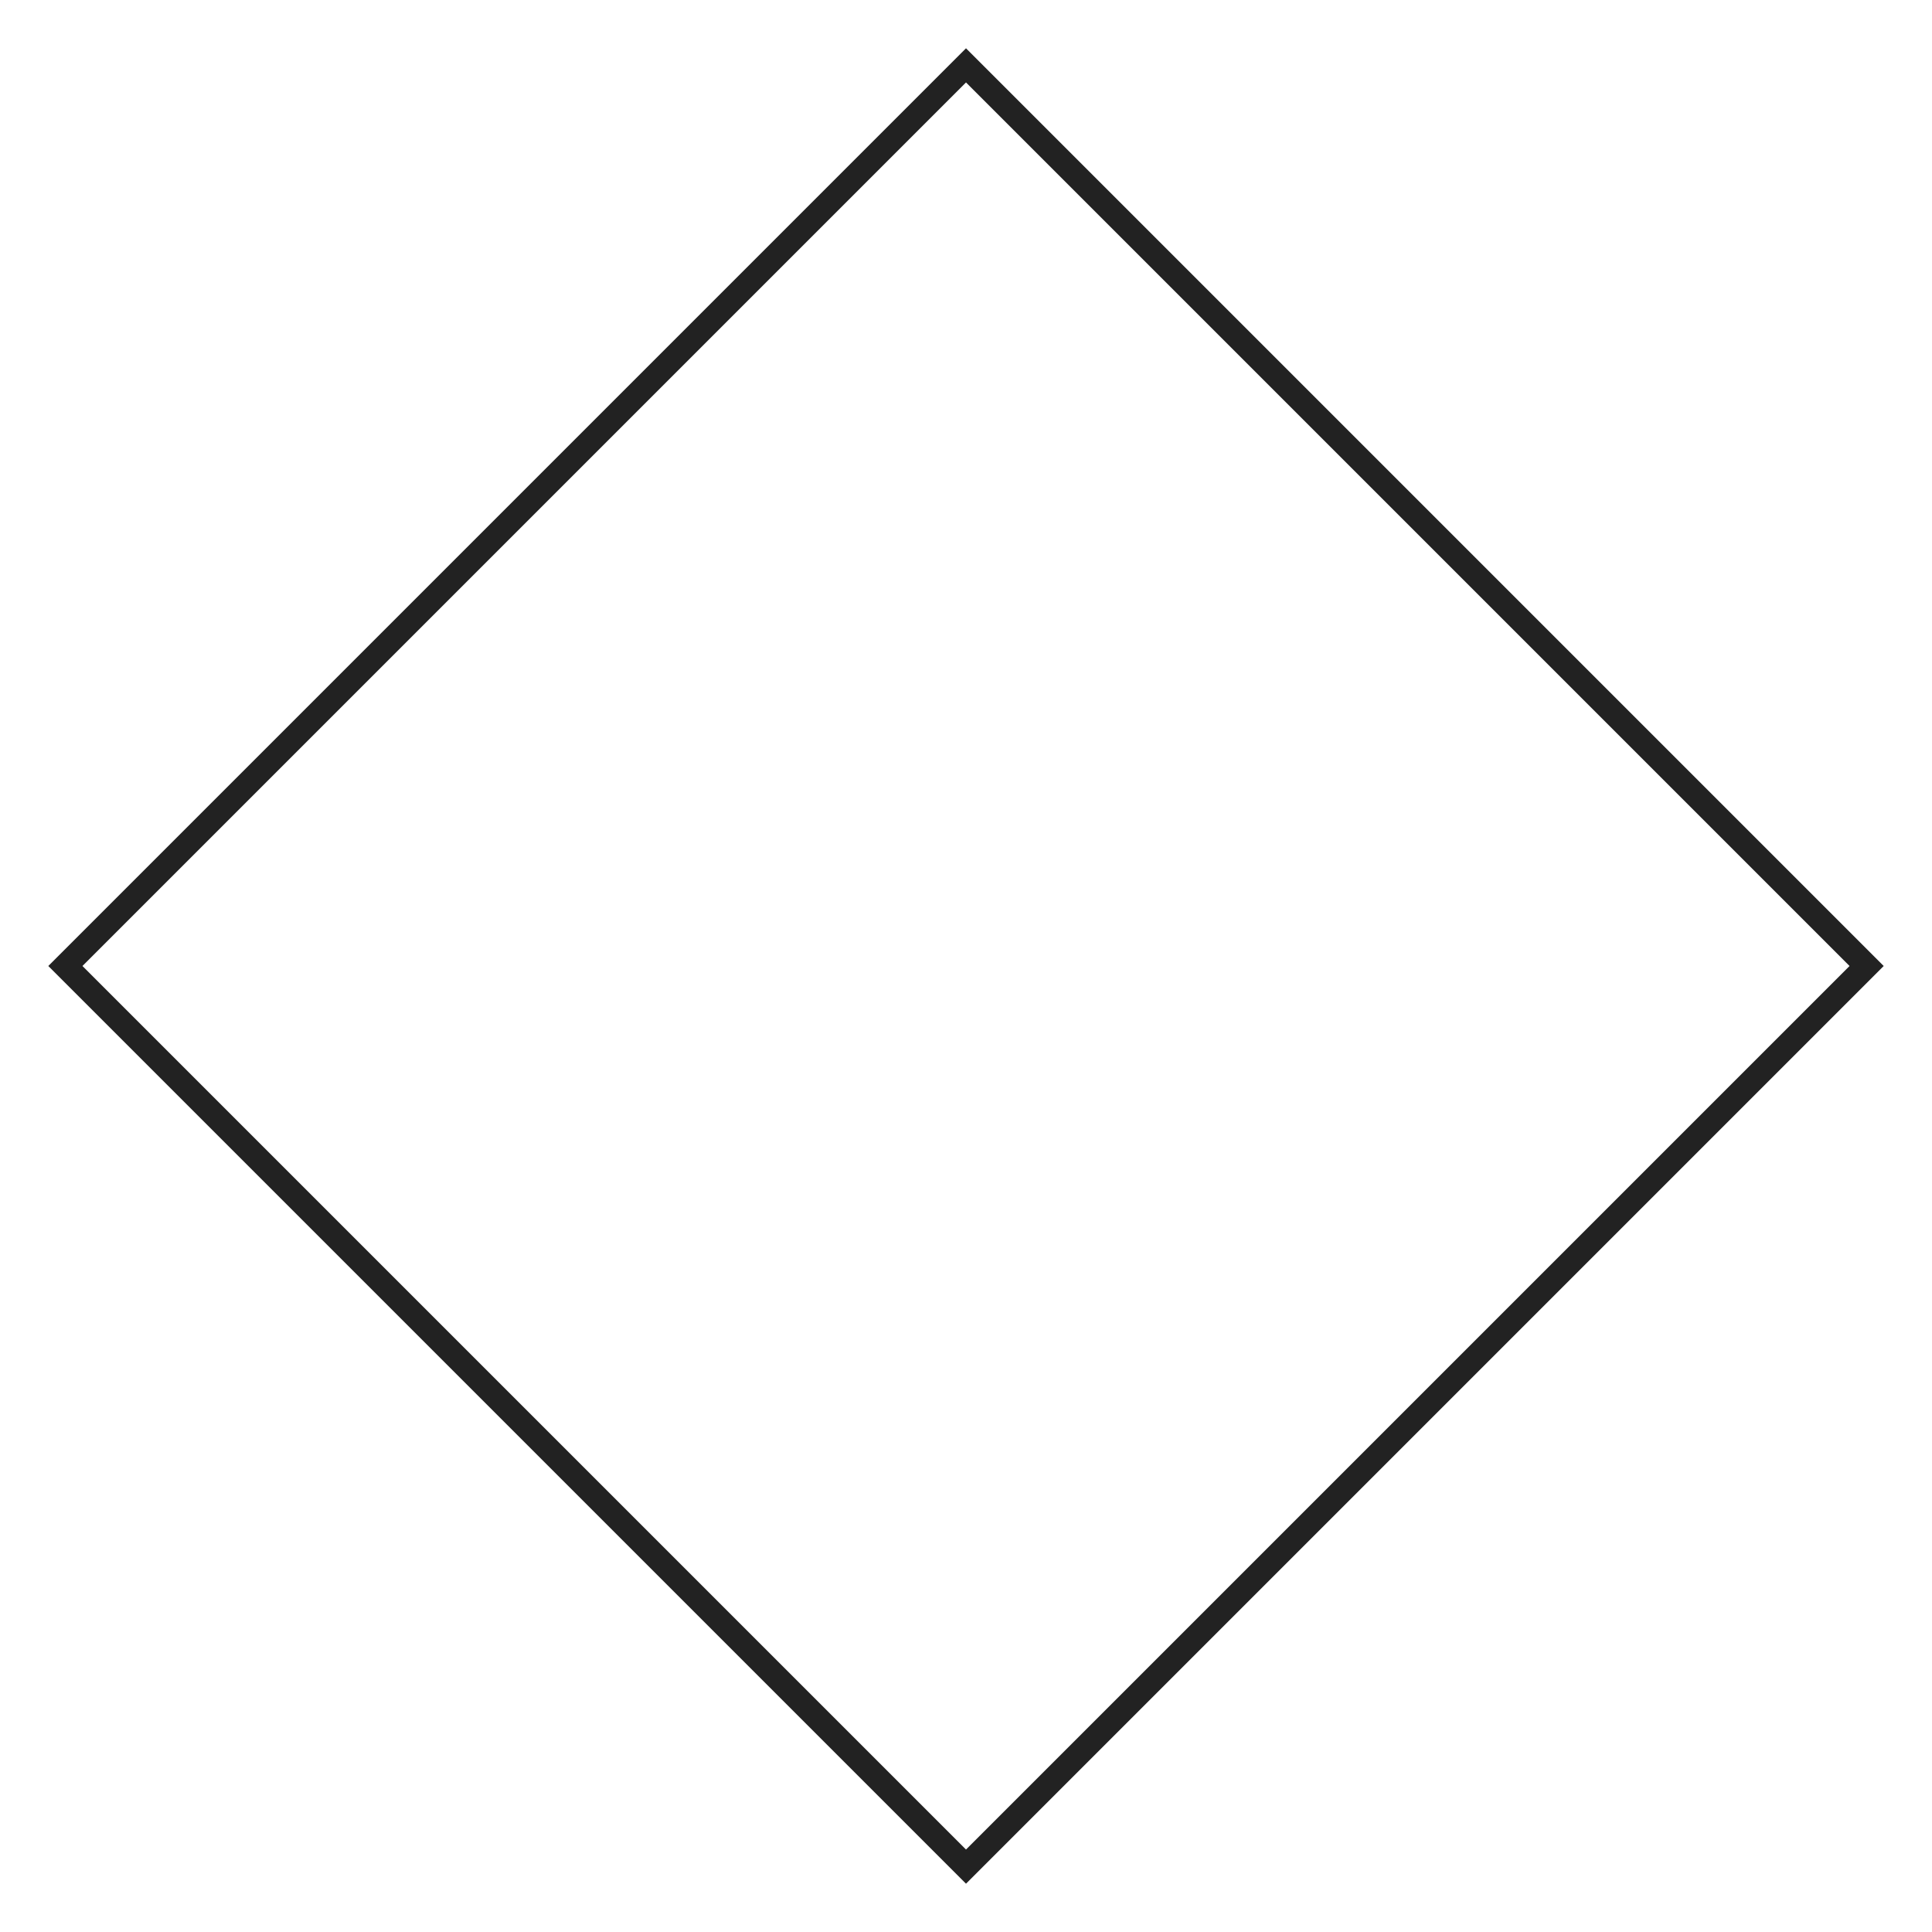
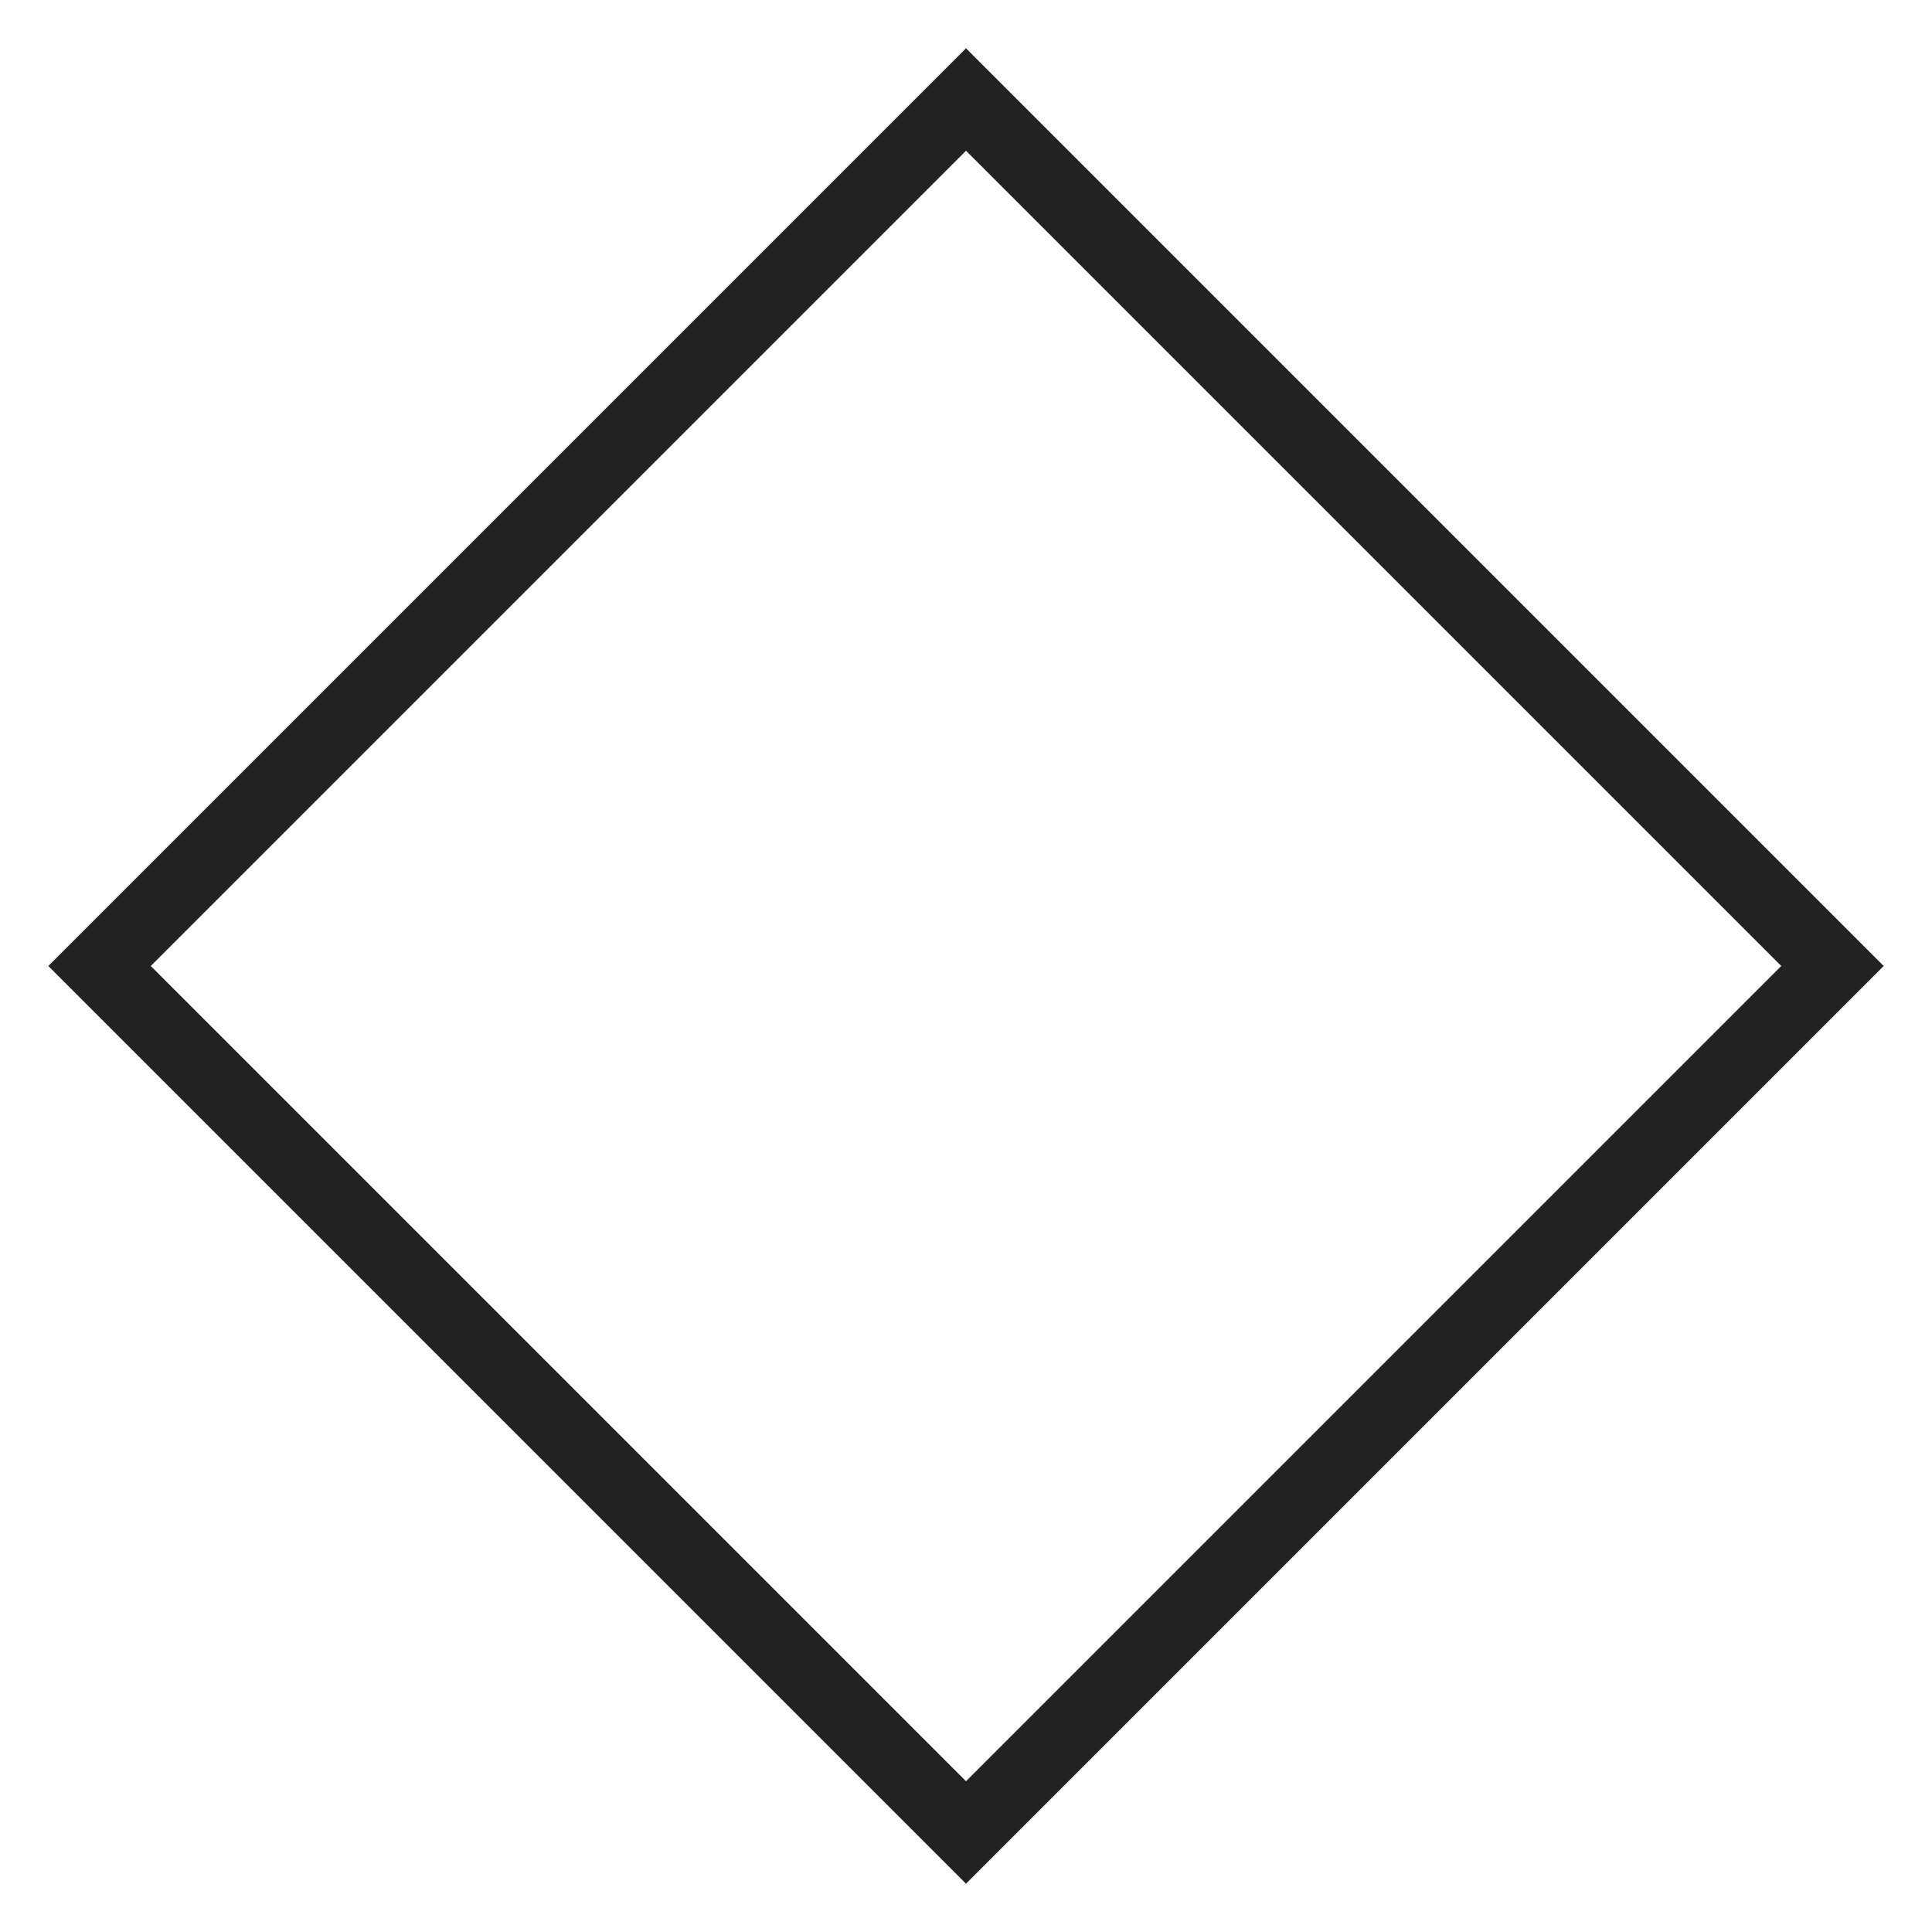
<svg xmlns="http://www.w3.org/2000/svg" width="80" height="80" viewBox="0 0 80 80" fill="none">
-   <rect x="40" y="2.707" width="52.74" height="52.74" transform="rotate(45 40 2.70711)" stroke="#222222" />
+   <rect x="40" y="4.121" width="50.74" height="50.74" transform="rotate(45 40 4.12132)" stroke="#222222" stroke-width="3" />
</svg>
